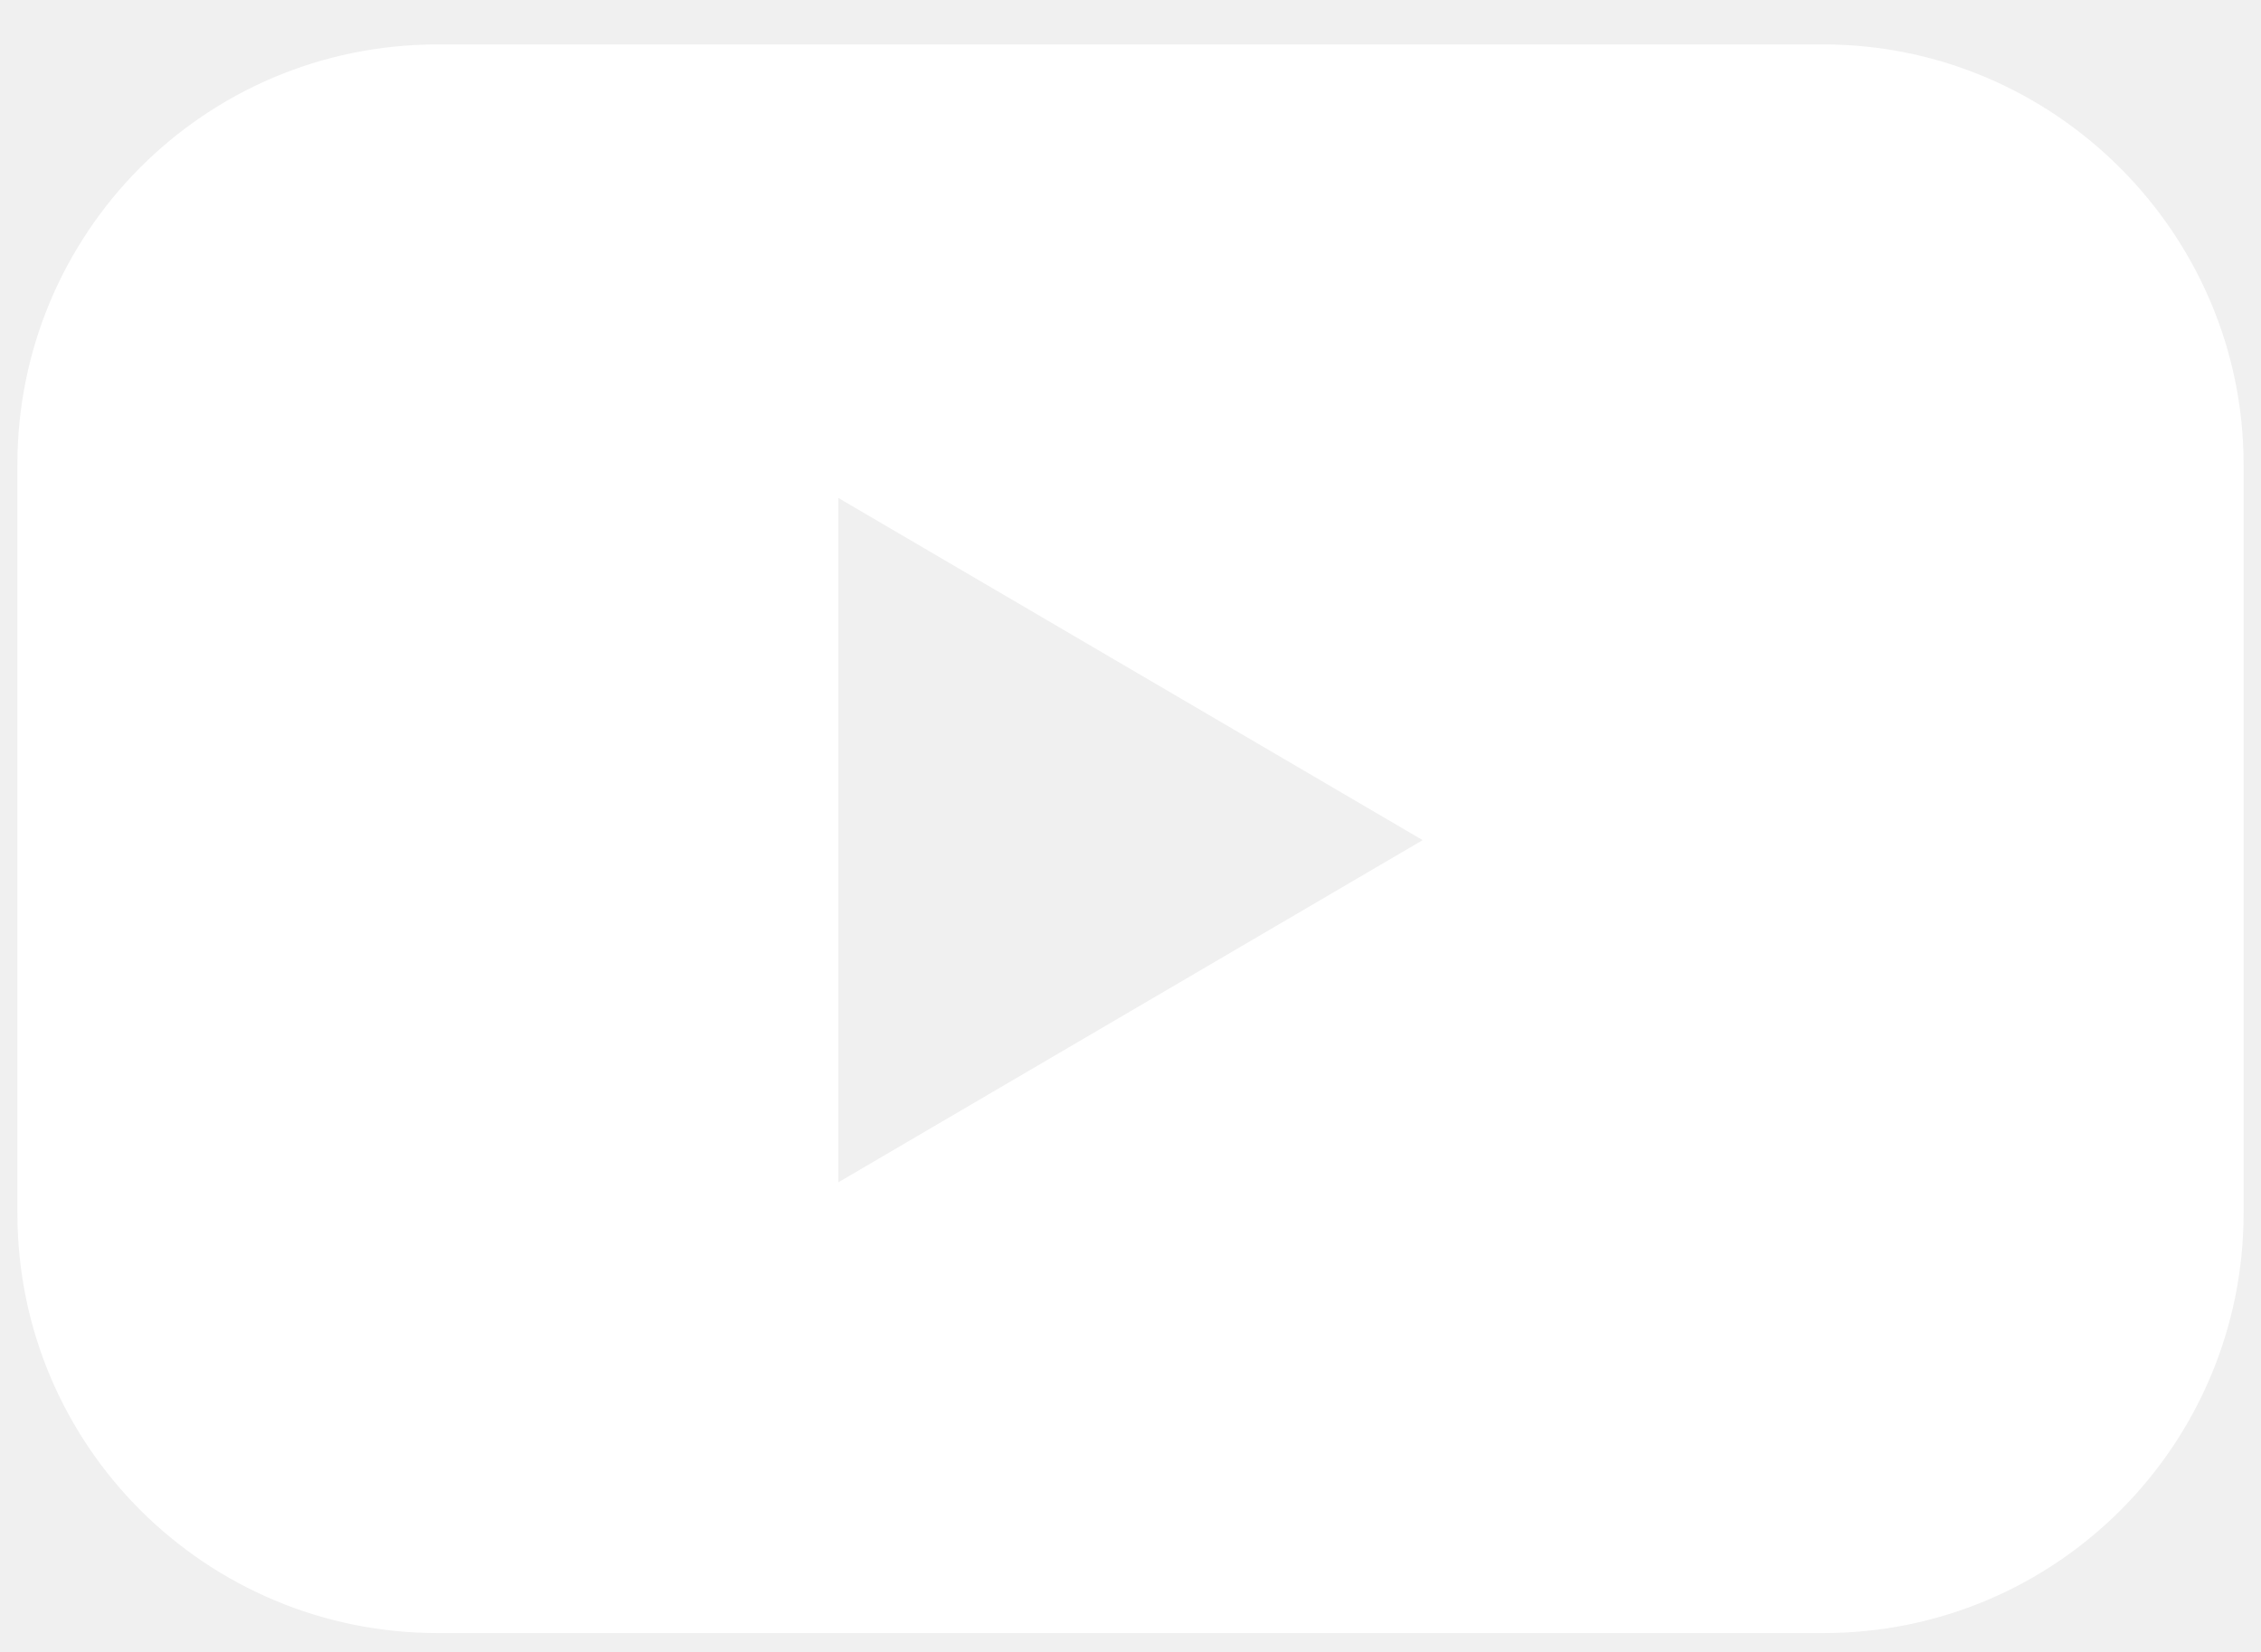
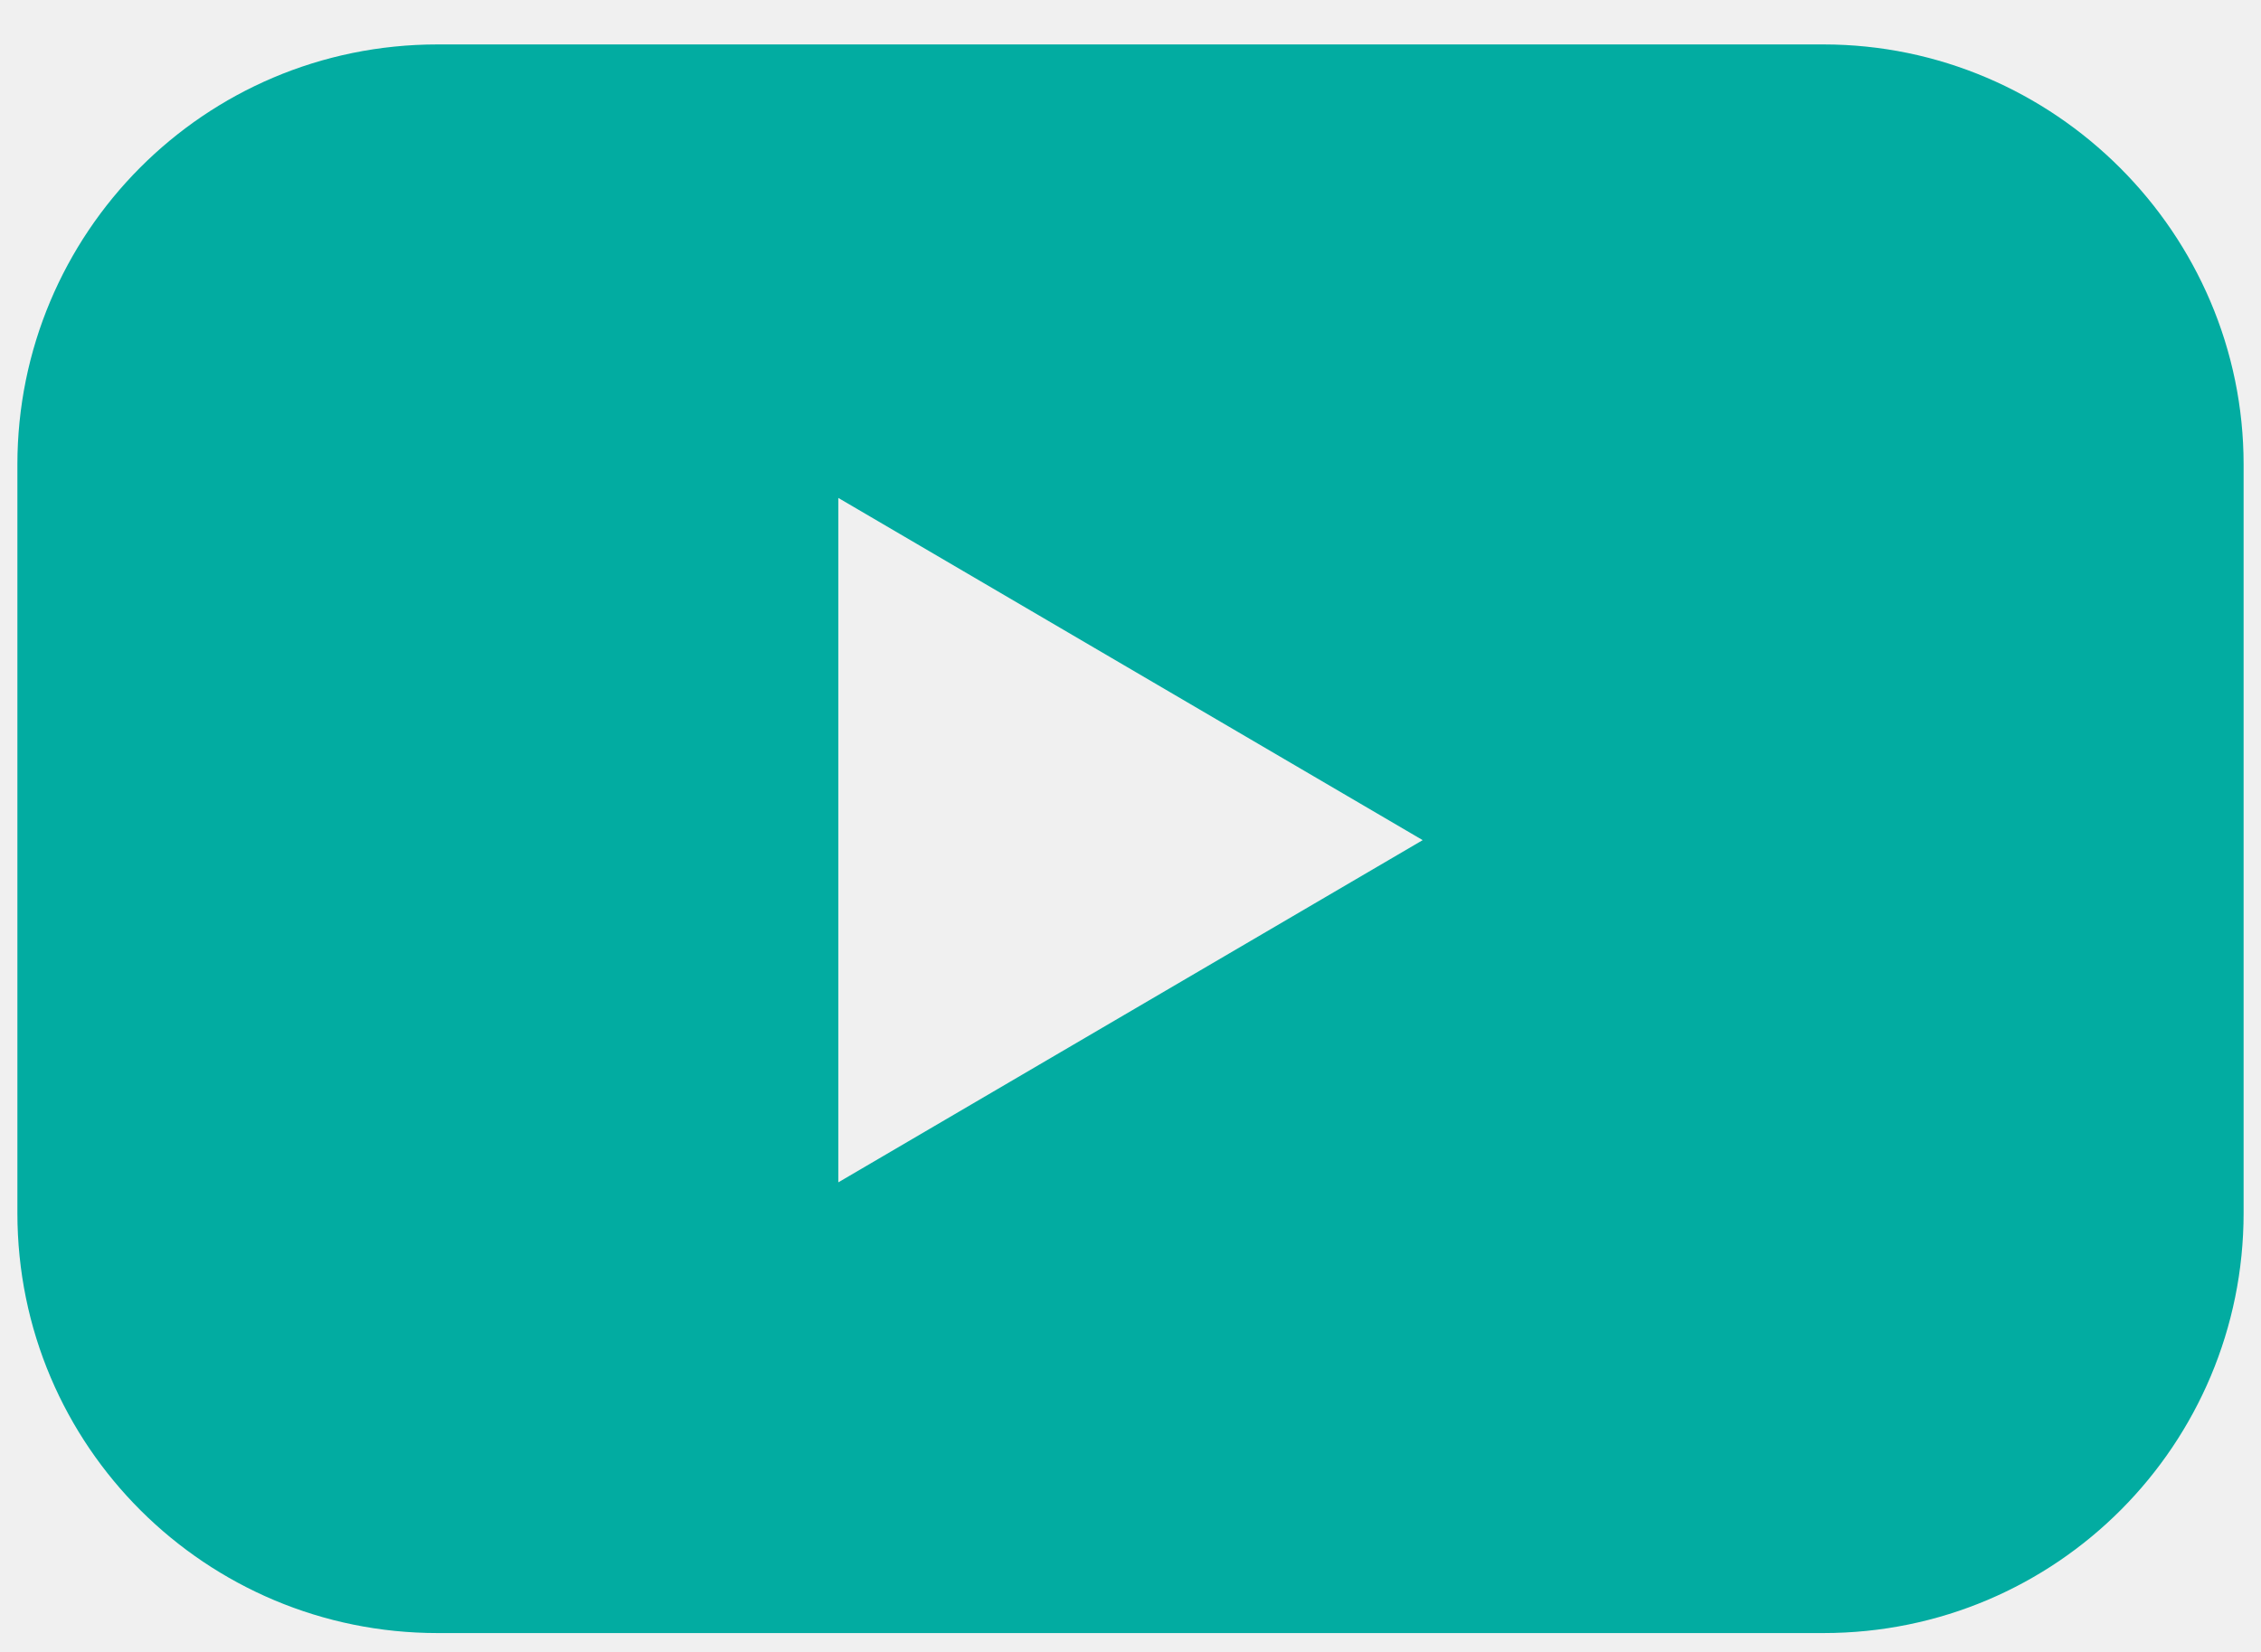
<svg xmlns="http://www.w3.org/2000/svg" width="26" height="19" viewBox="0 0 26 19" fill="none">
-   <path d="M20.968 0.511H5.032C2.344 0.511 0.2 2.687 0.2 5.343V13.951C0.2 16.639 2.376 18.783 5.032 18.783H20.968C23.656 18.783 25.8 16.607 25.8 13.951V5.343C25.8 2.687 23.624 0.511 20.968 0.511ZM9.64 13.599V5.727L16.36 9.663L9.64 13.599Z" fill="white" />
+   <path d="M20.968 0.511H5.032C2.344 0.511 0.2 2.687 0.2 5.343V13.951C0.2 16.639 2.376 18.783 5.032 18.783H20.968C23.656 18.783 25.8 16.607 25.8 13.951V5.343C25.8 2.687 23.624 0.511 20.968 0.511ZM9.64 13.599V5.727L16.36 9.663L9.64 13.599Z" fill="#02ACA1" />
</svg>
